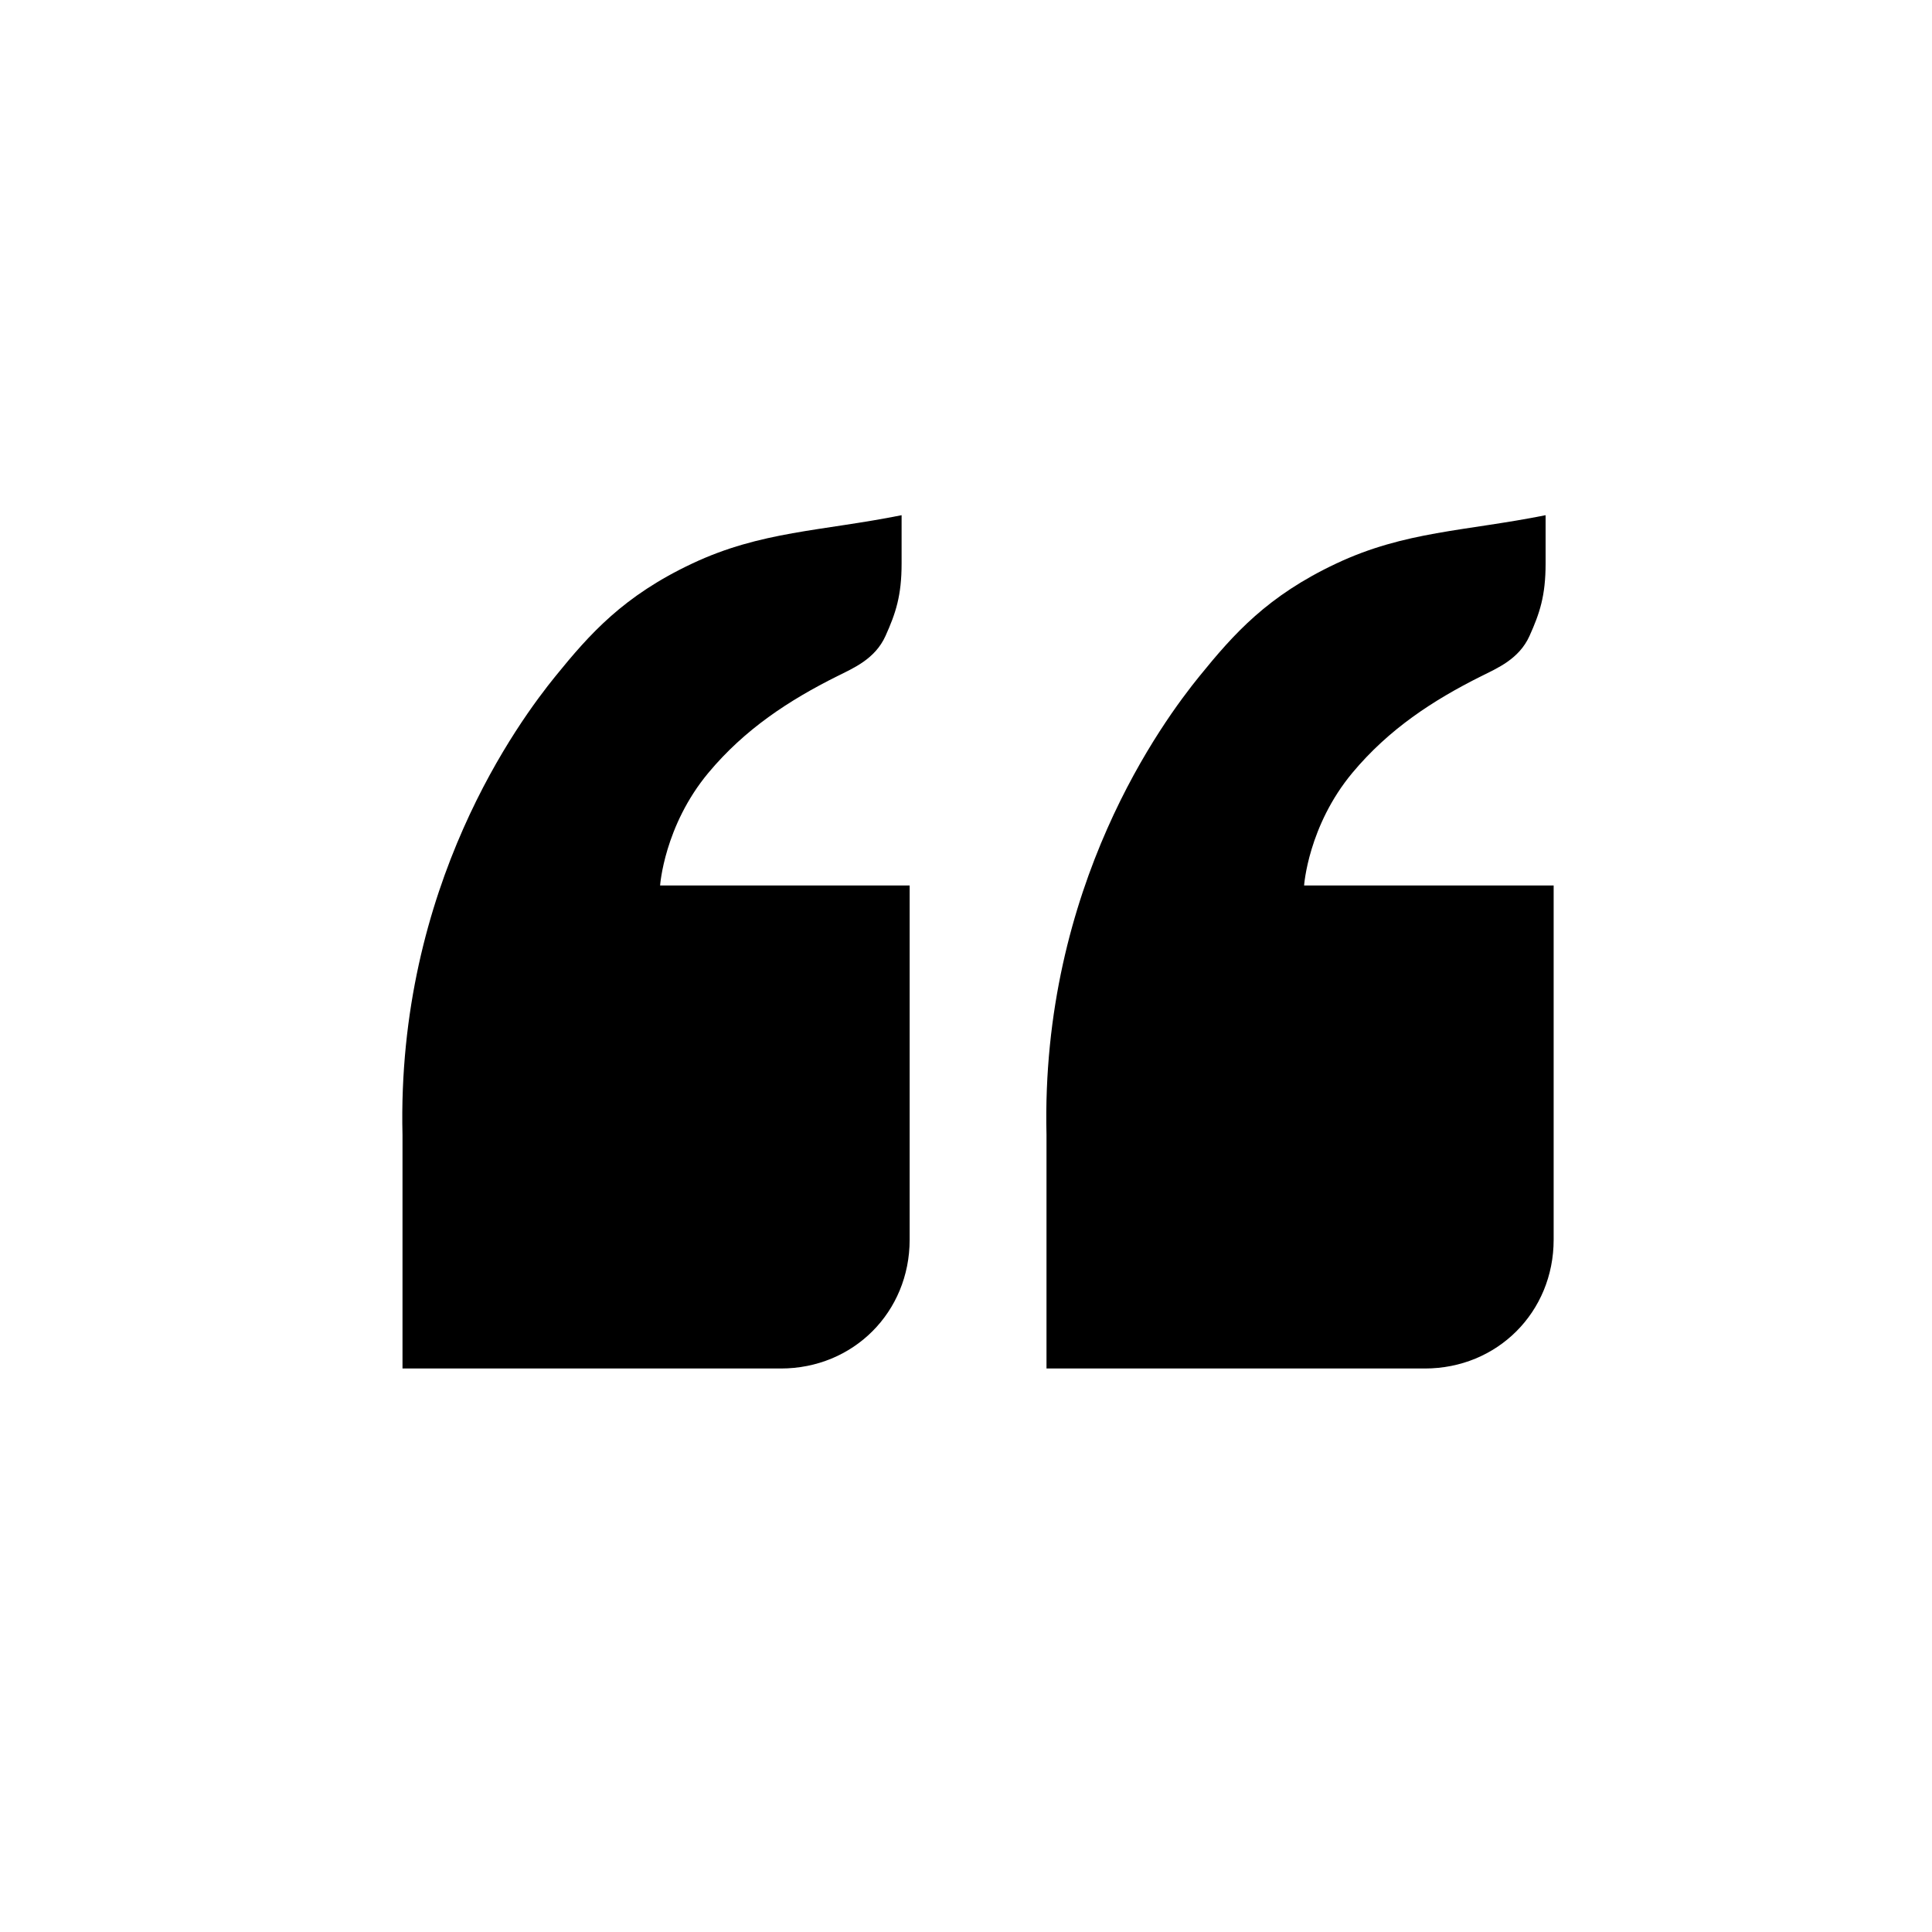
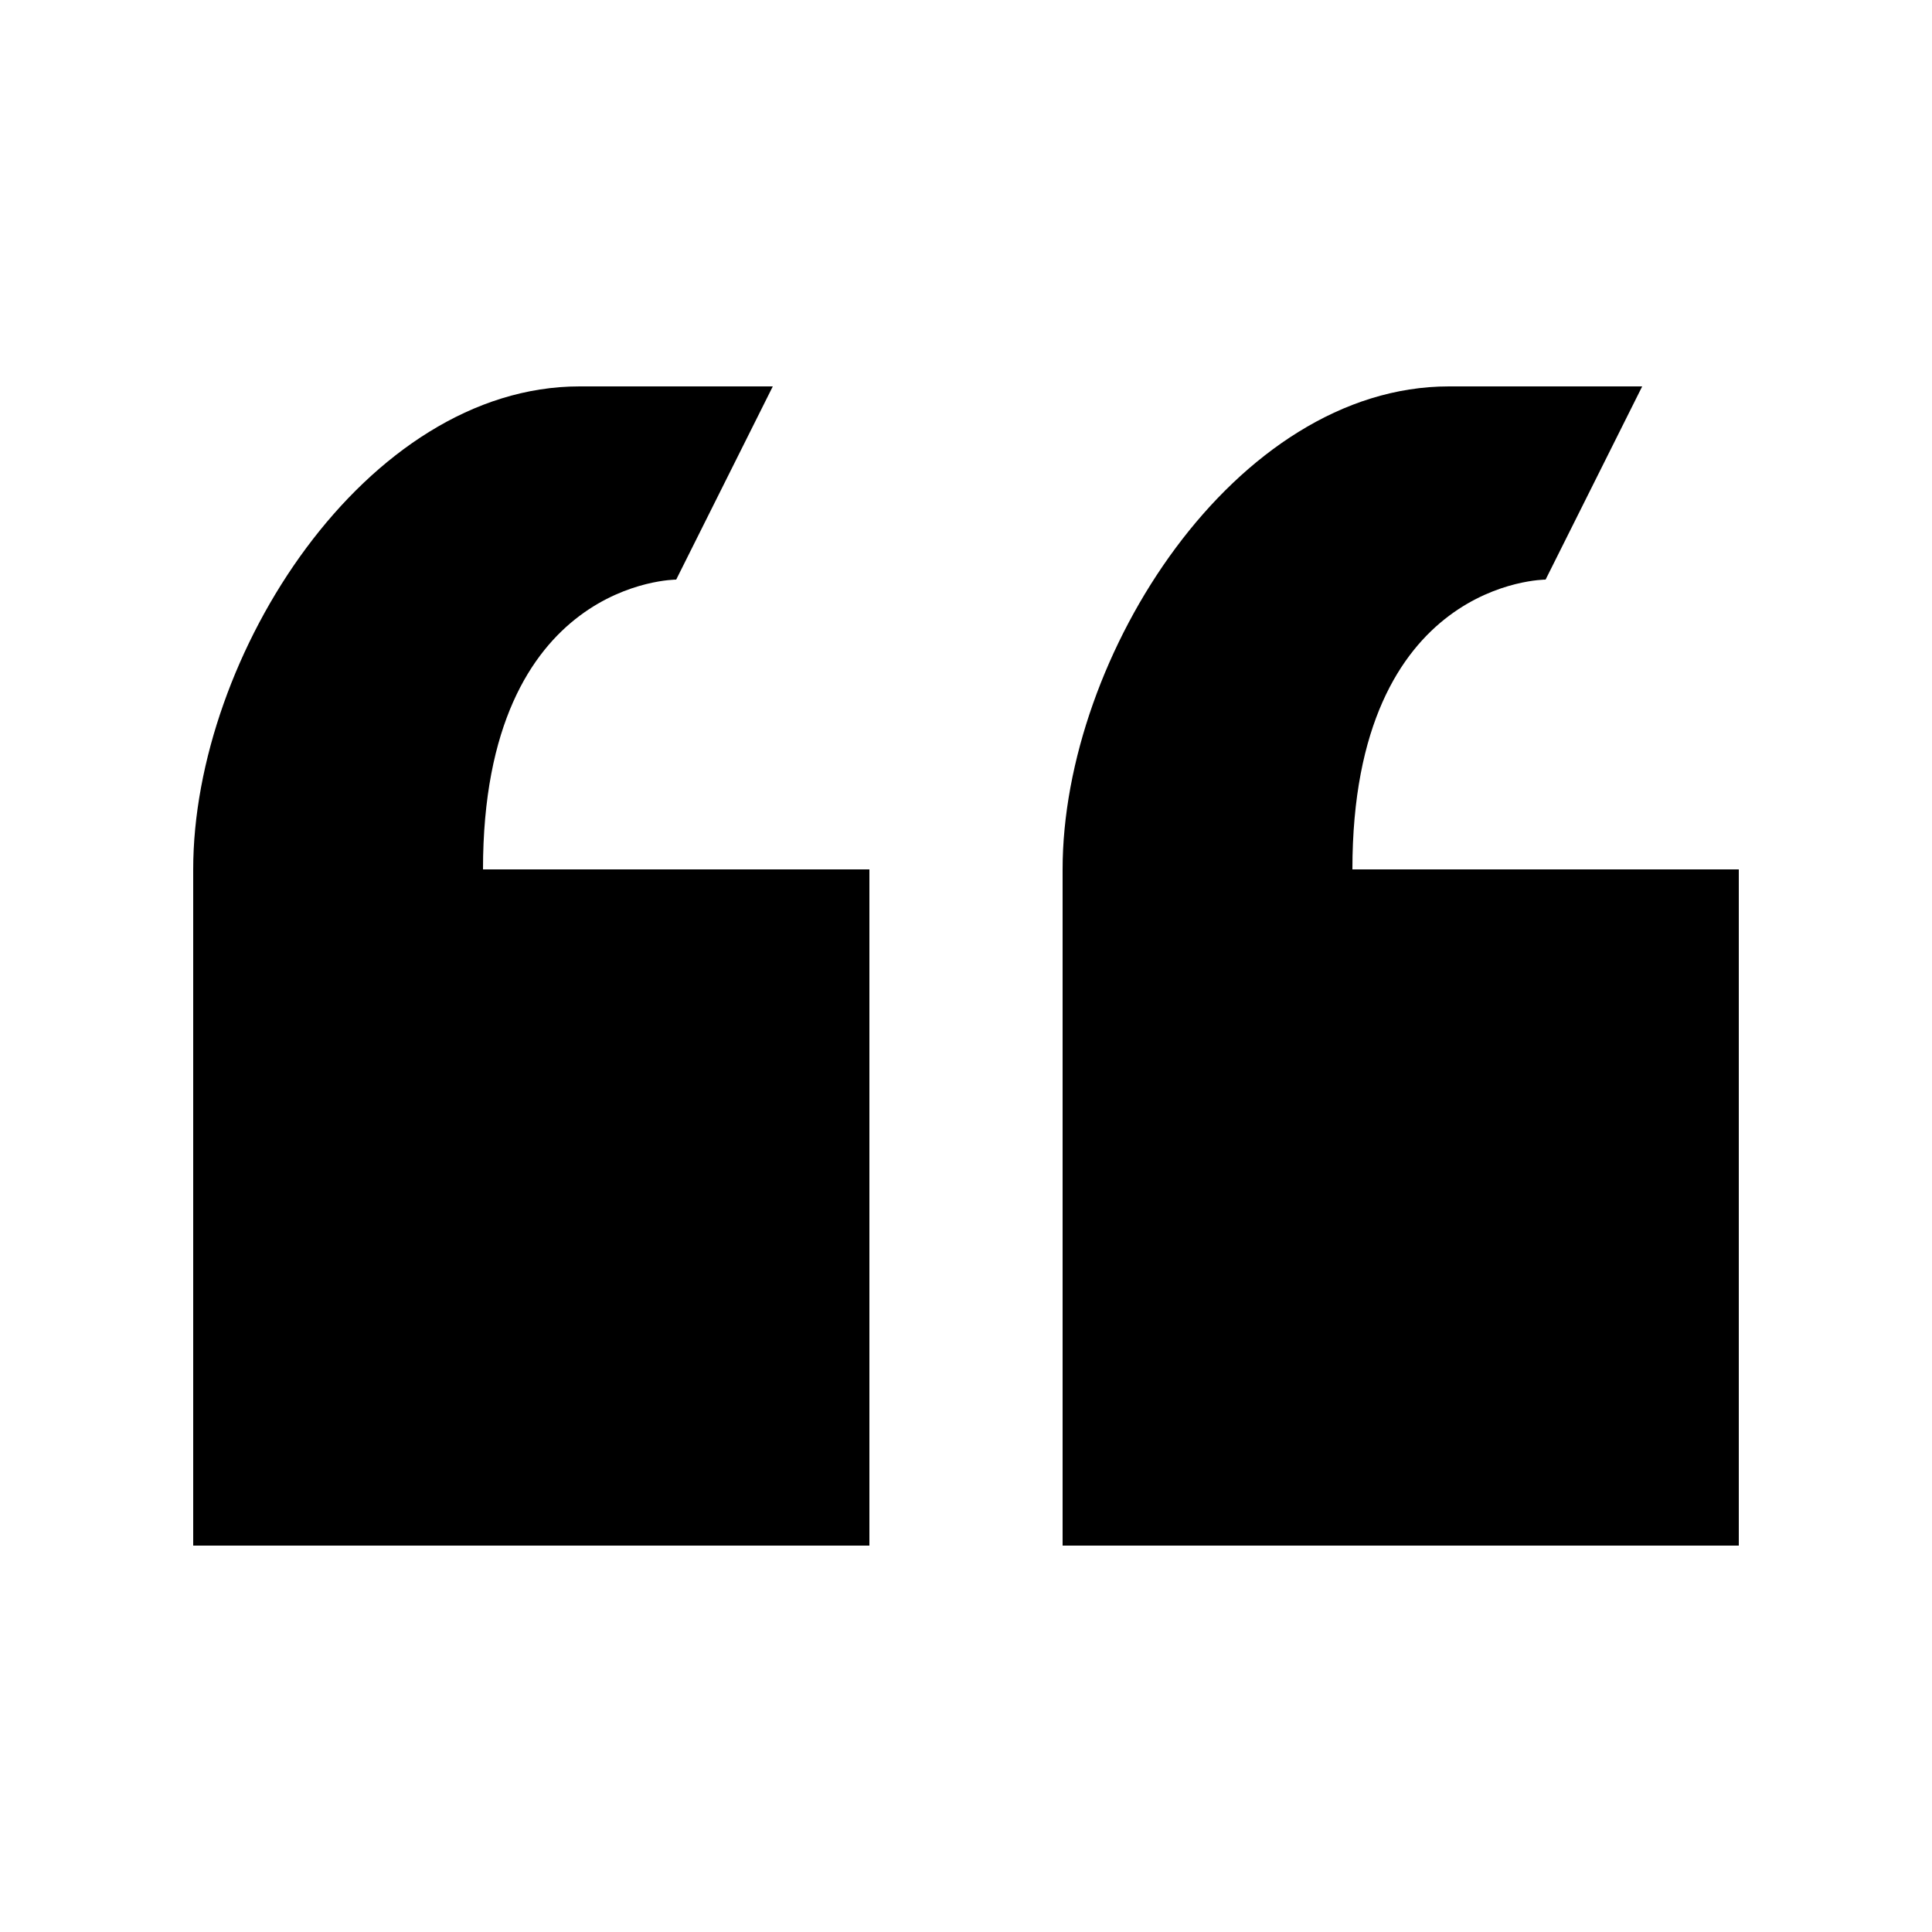
- <svg xmlns="http://www.w3.org/2000/svg" xmlns:xlink="http://www.w3.org/1999/xlink" width="24" height="24" viewBox="0 0 24 24">
-   <path id="quote" d="M6.9 8.4c-.446.55-1.974 2.6-1.9 5.7V17h4.7c.9 0 1.6-.7 1.6-1.6V11H8.2s.05-.74.6-1.4c.453-.543 1-.9 1.6-1.2.2-.1.47-.212.6-.5.127-.282.2-.5.2-.9v-.6c-1 .2-1.744.197-2.6.6-.856.403-1.272.873-1.7 1.4z" />
-   <use id="quote2" width="24" height="24" transform="translate(8)" xlink:href="#quote" />
+ <svg xmlns="http://www.w3.org/2000/svg" width="20" height="20" viewBox="0 0 20 20">
+   <path d="M7 6l1-2H6C3.79 4 2 6.79 2 9v7h7V9H5c0-3 2-3 2-3zm7 3c0-3 2-3 2-3l1-2h-2c-2.21 0-4 2.79-4 5v7h7V9z" />
</svg>
